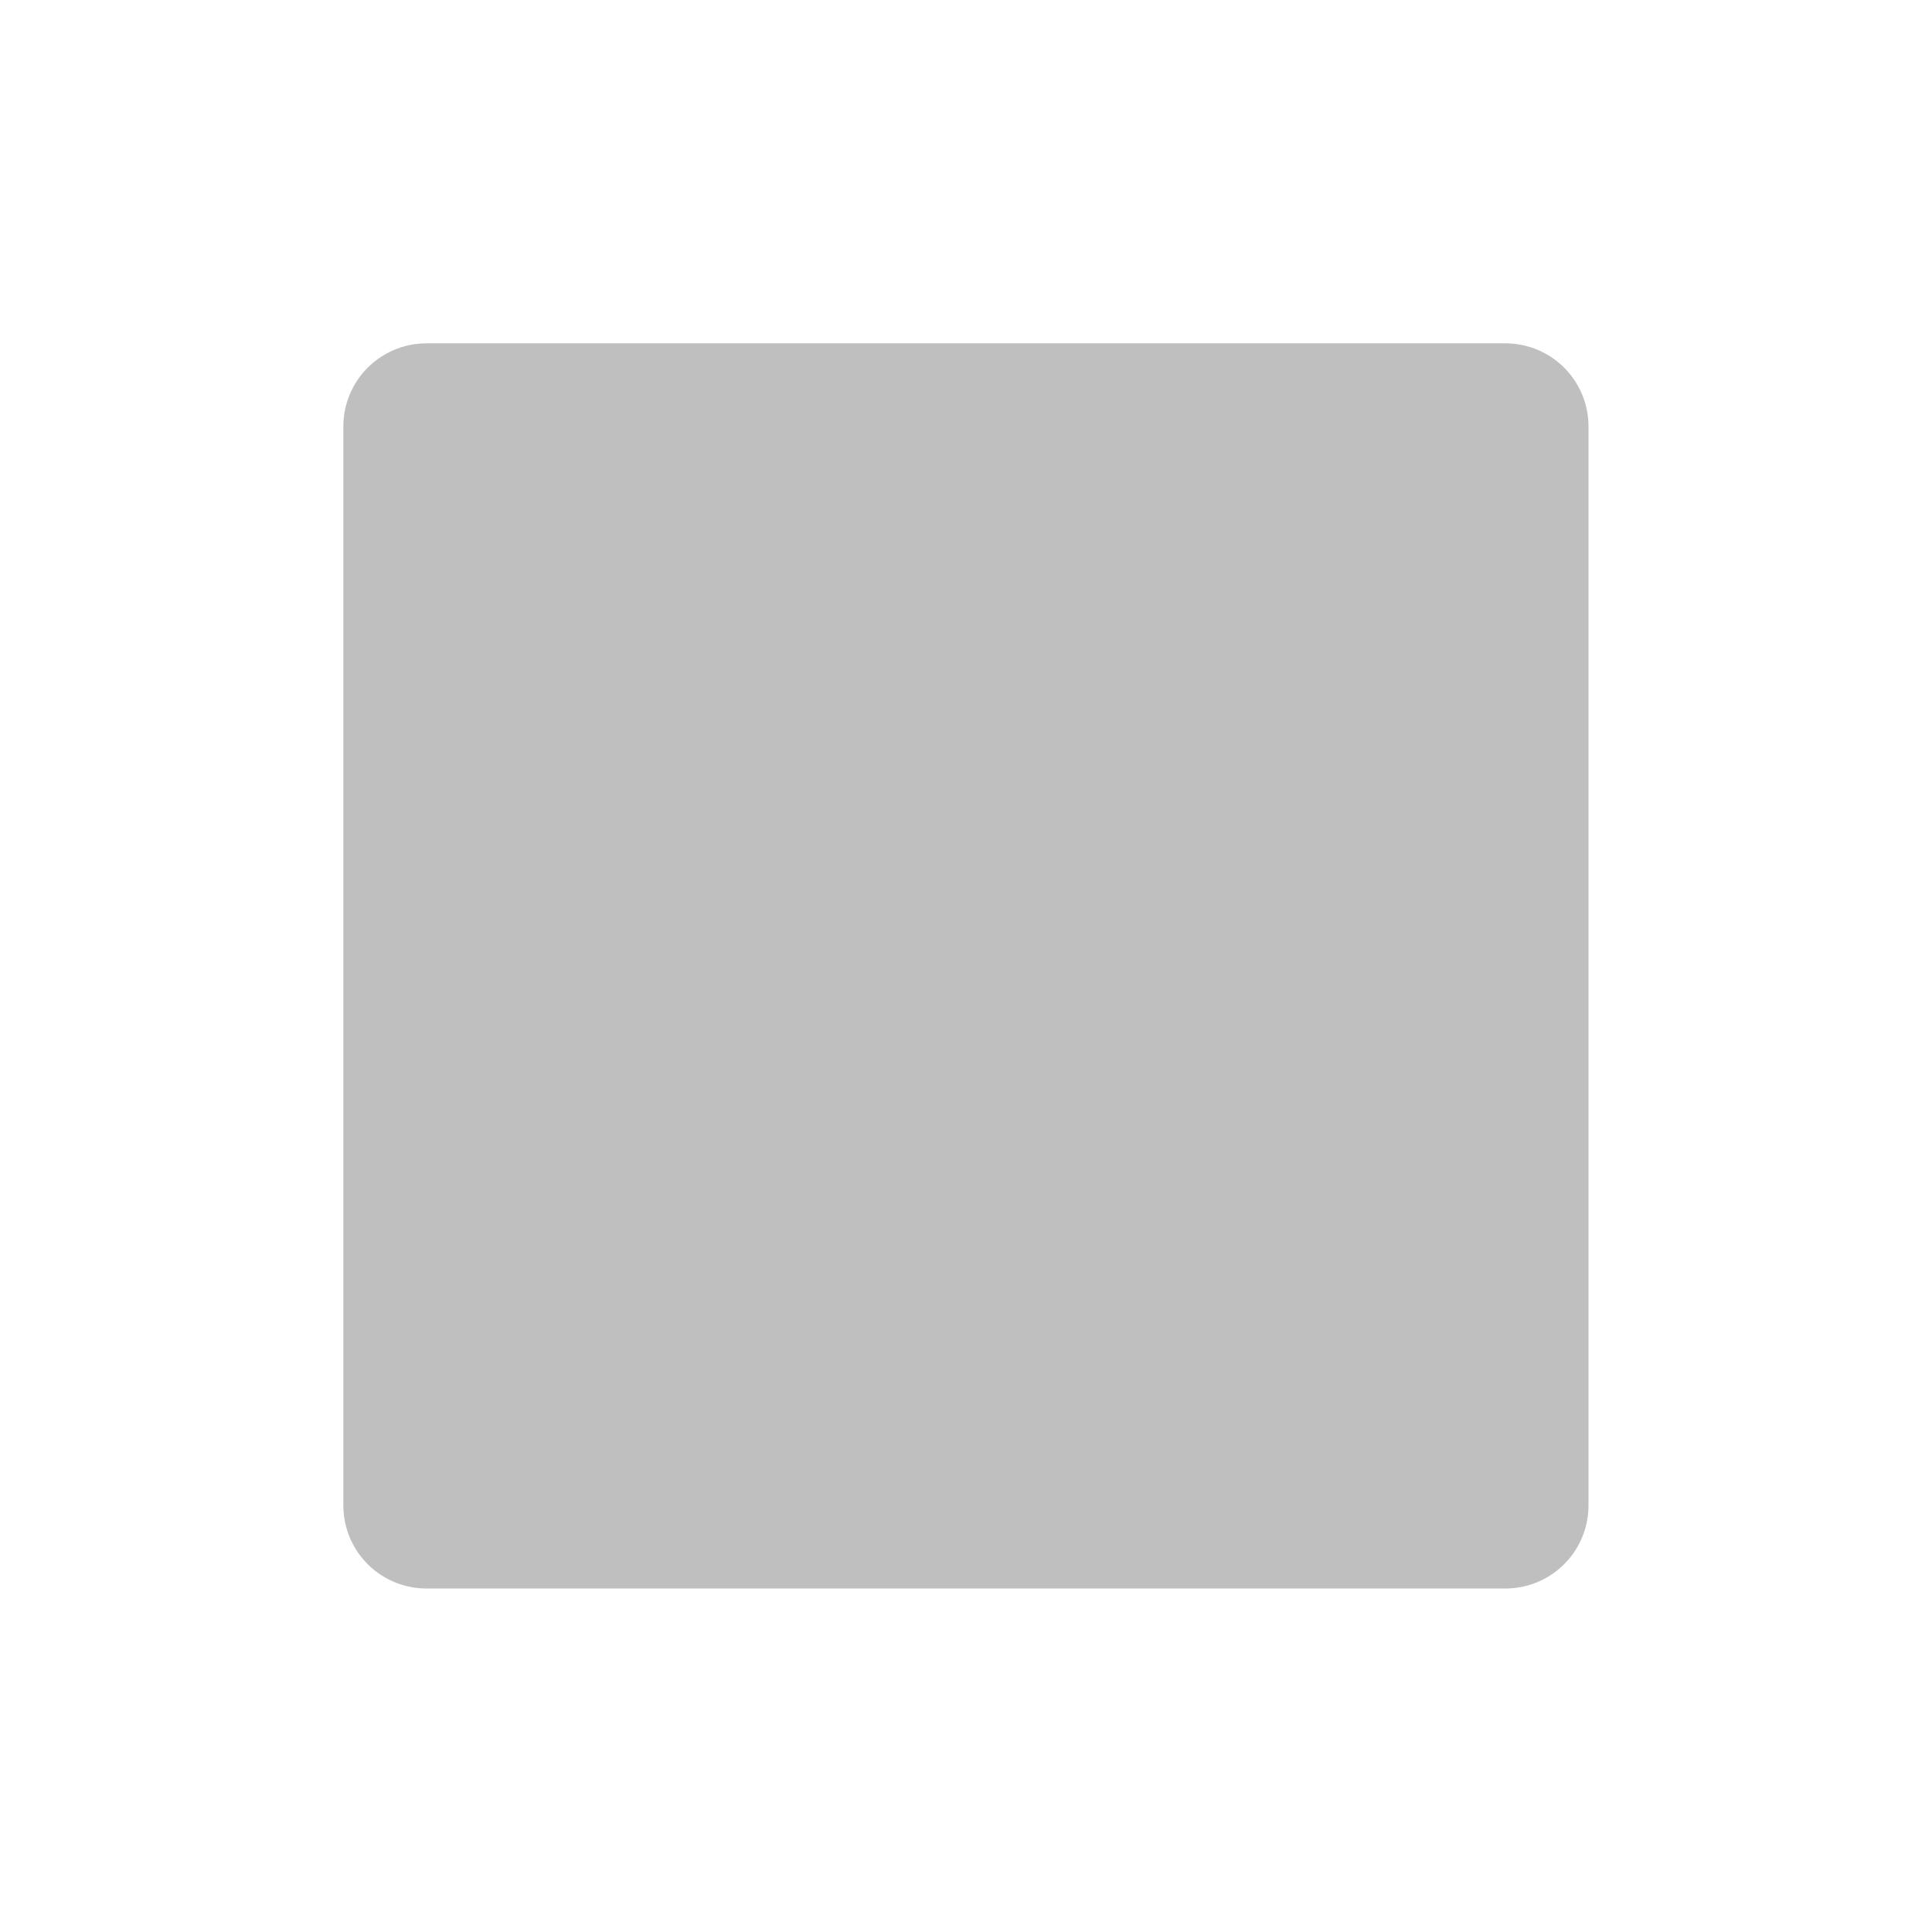
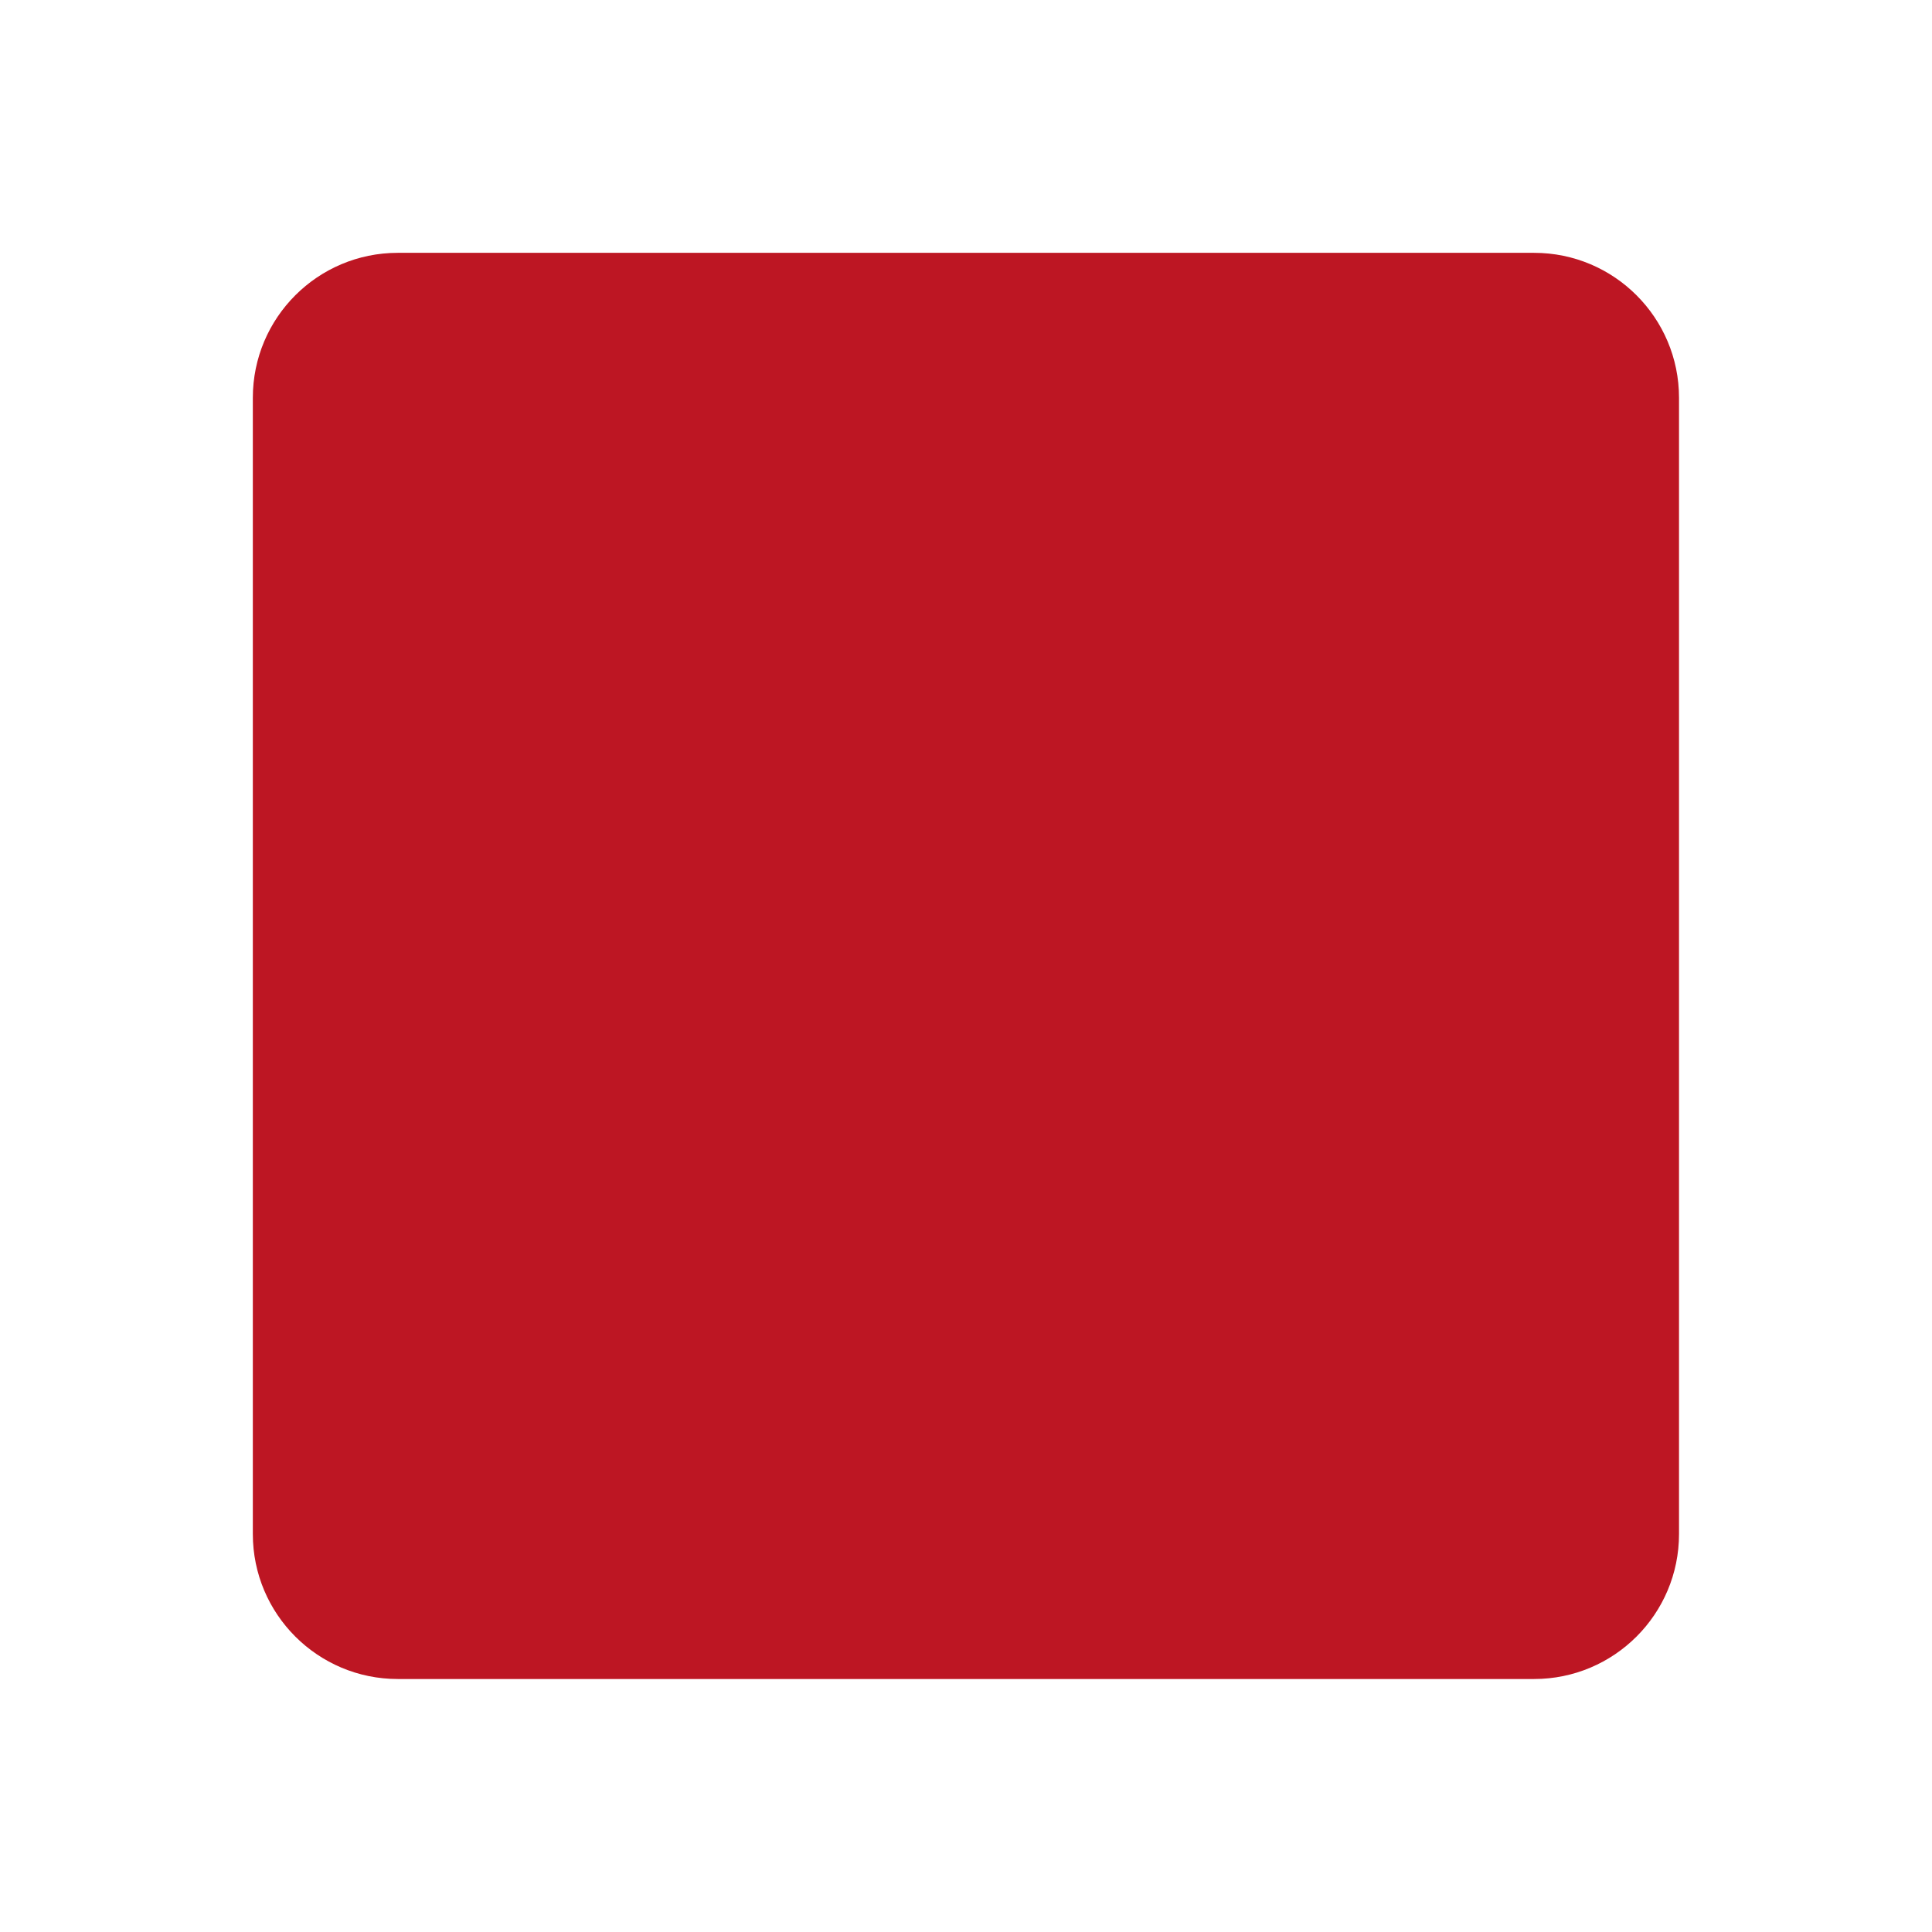
<svg xmlns="http://www.w3.org/2000/svg" width="48" height="48" viewBox="0 0 12.7 12.7" version="1.1" id="svg5">
  <defs id="defs2">
    <linearGradient id="linearGradient14472">
      <stop style="stop-color:#ff0000;stop-opacity:1;" offset="0" id="stop14470" />
    </linearGradient>
    <marker style="overflow:visible" id="Tail" refX="0.0" refY="0.0" orient="auto">
      <g transform="scale(-1.2)" id="g6361">
        <path style="fill:none;fill-rule:evenodd;stroke:context-stroke;stroke-width:0.8;stroke-linecap:round" d="M -3.805,-3.959 L 0.544,0" id="path6349" />
        <path style="fill:none;fill-rule:evenodd;stroke:context-stroke;stroke-width:0.8;stroke-linecap:round" d="M -1.287,-3.959 L 3.062,0" id="path6351" />
        <path style="fill:none;fill-rule:evenodd;stroke:context-stroke;stroke-width:0.8;stroke-linecap:round" d="M 1.305,-3.959 L 5.654,0" id="path6353" />
        <path style="fill:none;fill-rule:evenodd;stroke:context-stroke;stroke-width:0.8;stroke-linecap:round" d="M -3.805,4.178 L 0.544,0.22" id="path6355" />
        <path style="fill:none;fill-rule:evenodd;stroke:context-stroke;stroke-width:0.8;stroke-linecap:round" d="M -1.287,4.178 L 3.062,0.22" id="path6357" />
        <path style="fill:none;fill-rule:evenodd;stroke:context-stroke;stroke-width:0.8;stroke-linecap:round" d="M 1.305,4.178 L 5.654,0.22" id="path6359" />
      </g>
    </marker>
    <linearGradient id="linearGradient5931">
      <stop style="stop-color:#000000;stop-opacity:1;" offset="0" id="stop5929" />
    </linearGradient>
    <filter style="color-interpolation-filters:sRGB" id="filter14046" />
    <filter height="4.355" width="3.551" y="-1.677" x="-1.276" style="color-interpolation-filters:sRGB;" id="filter14074">
      <feGaussianBlur stdDeviation="4" result="result1" id="feGaussianBlur14052" />
      <feComposite in="result1" in2="result1" result="result4" operator="in" id="feComposite14054" />
      <feGaussianBlur stdDeviation="2" result="result6" in="result4" id="feGaussianBlur14056" />
      <feComposite operator="xor" in="result6" in2="result4" result="result8" id="feComposite14058" />
      <feComposite operator="atop" result="fbSourceGraphic" in="result4" in2="result8" id="feComposite14060" />
      <feSpecularLighting specularExponent="10" specularConstant="1.3" surfaceScale="3" lighting-color="rgb(255,255,255)" result="result1" in="fbSourceGraphic" id="feSpecularLighting14064">
        <feDistantLight azimuth="235" elevation="55" id="feDistantLight14062" />
      </feSpecularLighting>
      <feComposite operator="atop" result="result2" in="result1" in2="fbSourceGraphic" id="feComposite14066" />
      <feComposite k3="1" k2="1" operator="arithmetic" result="result4" in="fbSourceGraphic" in2="result2" id="feComposite14068" />
      <feComposite operator="over" in="result4" in2="SourceGraphic" id="feComposite14070" />
      <feBlend mode="multiply" in2="result2" id="feBlend14072" />
    </filter>
    <marker style="overflow:visible" id="Tail-2" refX="0.0" refY="0.0" orient="auto">
      <g transform="scale(-1.2)" id="g6361-0">
        <path style="fill:none;fill-rule:evenodd;stroke:context-stroke;stroke-width:0.8;stroke-linecap:round" d="M -3.805,-3.959 L 0.544,0" id="path6349-1" />
        <path style="fill:none;fill-rule:evenodd;stroke:context-stroke;stroke-width:0.8;stroke-linecap:round" d="M -1.287,-3.959 L 3.062,0" id="path6351-2" />
        <path style="fill:none;fill-rule:evenodd;stroke:context-stroke;stroke-width:0.8;stroke-linecap:round" d="M 1.305,-3.959 L 5.654,0" id="path6353-9" />
        <path style="fill:none;fill-rule:evenodd;stroke:context-stroke;stroke-width:0.8;stroke-linecap:round" d="M -3.805,4.178 L 0.544,0.22" id="path6355-9" />
        <path style="fill:none;fill-rule:evenodd;stroke:context-stroke;stroke-width:0.8;stroke-linecap:round" d="M -1.287,4.178 L 3.062,0.22" id="path6357-9" />
        <path style="fill:none;fill-rule:evenodd;stroke:context-stroke;stroke-width:0.8;stroke-linecap:round" d="M 1.305,4.178 L 5.654,0.22" id="path6359-4" />
      </g>
    </marker>
    <filter style="color-interpolation-filters:sRGB" id="filter14046-3" />
    <filter height="4.355" width="3.551" y="-1.677" x="-1.276" style="color-interpolation-filters:sRGB;" id="filter14074-9">
      <feGaussianBlur stdDeviation="4" result="result1" id="feGaussianBlur14052-7" />
      <feComposite in="result1" in2="result1" result="result4" operator="in" id="feComposite14054-4" />
      <feGaussianBlur stdDeviation="2" result="result6" in="result4" id="feGaussianBlur14056-5" />
      <feComposite operator="xor" in="result6" in2="result4" result="result8" id="feComposite14058-2" />
      <feComposite operator="atop" result="fbSourceGraphic" in="result4" in2="result8" id="feComposite14060-0" />
      <feSpecularLighting specularExponent="10" specularConstant="1.3" surfaceScale="3" lighting-color="rgb(255,255,255)" result="result1" in="fbSourceGraphic" id="feSpecularLighting14064-8">
        <feDistantLight azimuth="235" elevation="55" id="feDistantLight14062-1" />
      </feSpecularLighting>
      <feComposite operator="atop" result="result2" in="result1" in2="fbSourceGraphic" id="feComposite14066-4" />
      <feComposite k3="1" k2="1" operator="arithmetic" result="result4" in="fbSourceGraphic" in2="result2" id="feComposite14068-8" />
      <feComposite operator="over" in="result4" in2="SourceGraphic" id="feComposite14070-2" />
      <feBlend mode="multiply" in2="result2" id="feBlend14072-5" />
    </filter>
  </defs>
  <g id="layer1">
    <path style="fill:none;stroke:#000000;stroke-width:0.265px;stroke-linecap:butt;stroke-linejoin:miter;stroke-opacity:1" d="m 6.227,2.971 v 0" id="path305" />
-     <rect style="fill:#bfbfbf;fill-opacity:1;fill-rule:evenodd;stroke:#bfbfbf;stroke-width:1.092;stroke-linejoin:round;stroke-miterlimit:4.7;stroke-opacity:1;paint-order:markers fill stroke" id="rect895" width="7.093" height="7.093" x="2.803" y="2.803" />
+     <rect style="fill:#bd1623;fill-opacity:1;fill-rule:evenodd;stroke:none;stroke-width:1.444;stroke-linejoin:round;stroke-miterlimit:4.7;stroke-opacity:1;paint-order:markers fill stroke" id="rect895" width="9.375" height="9.375" x="1.662" y="1.662" rx="0.953" />
  </g>
</svg>
